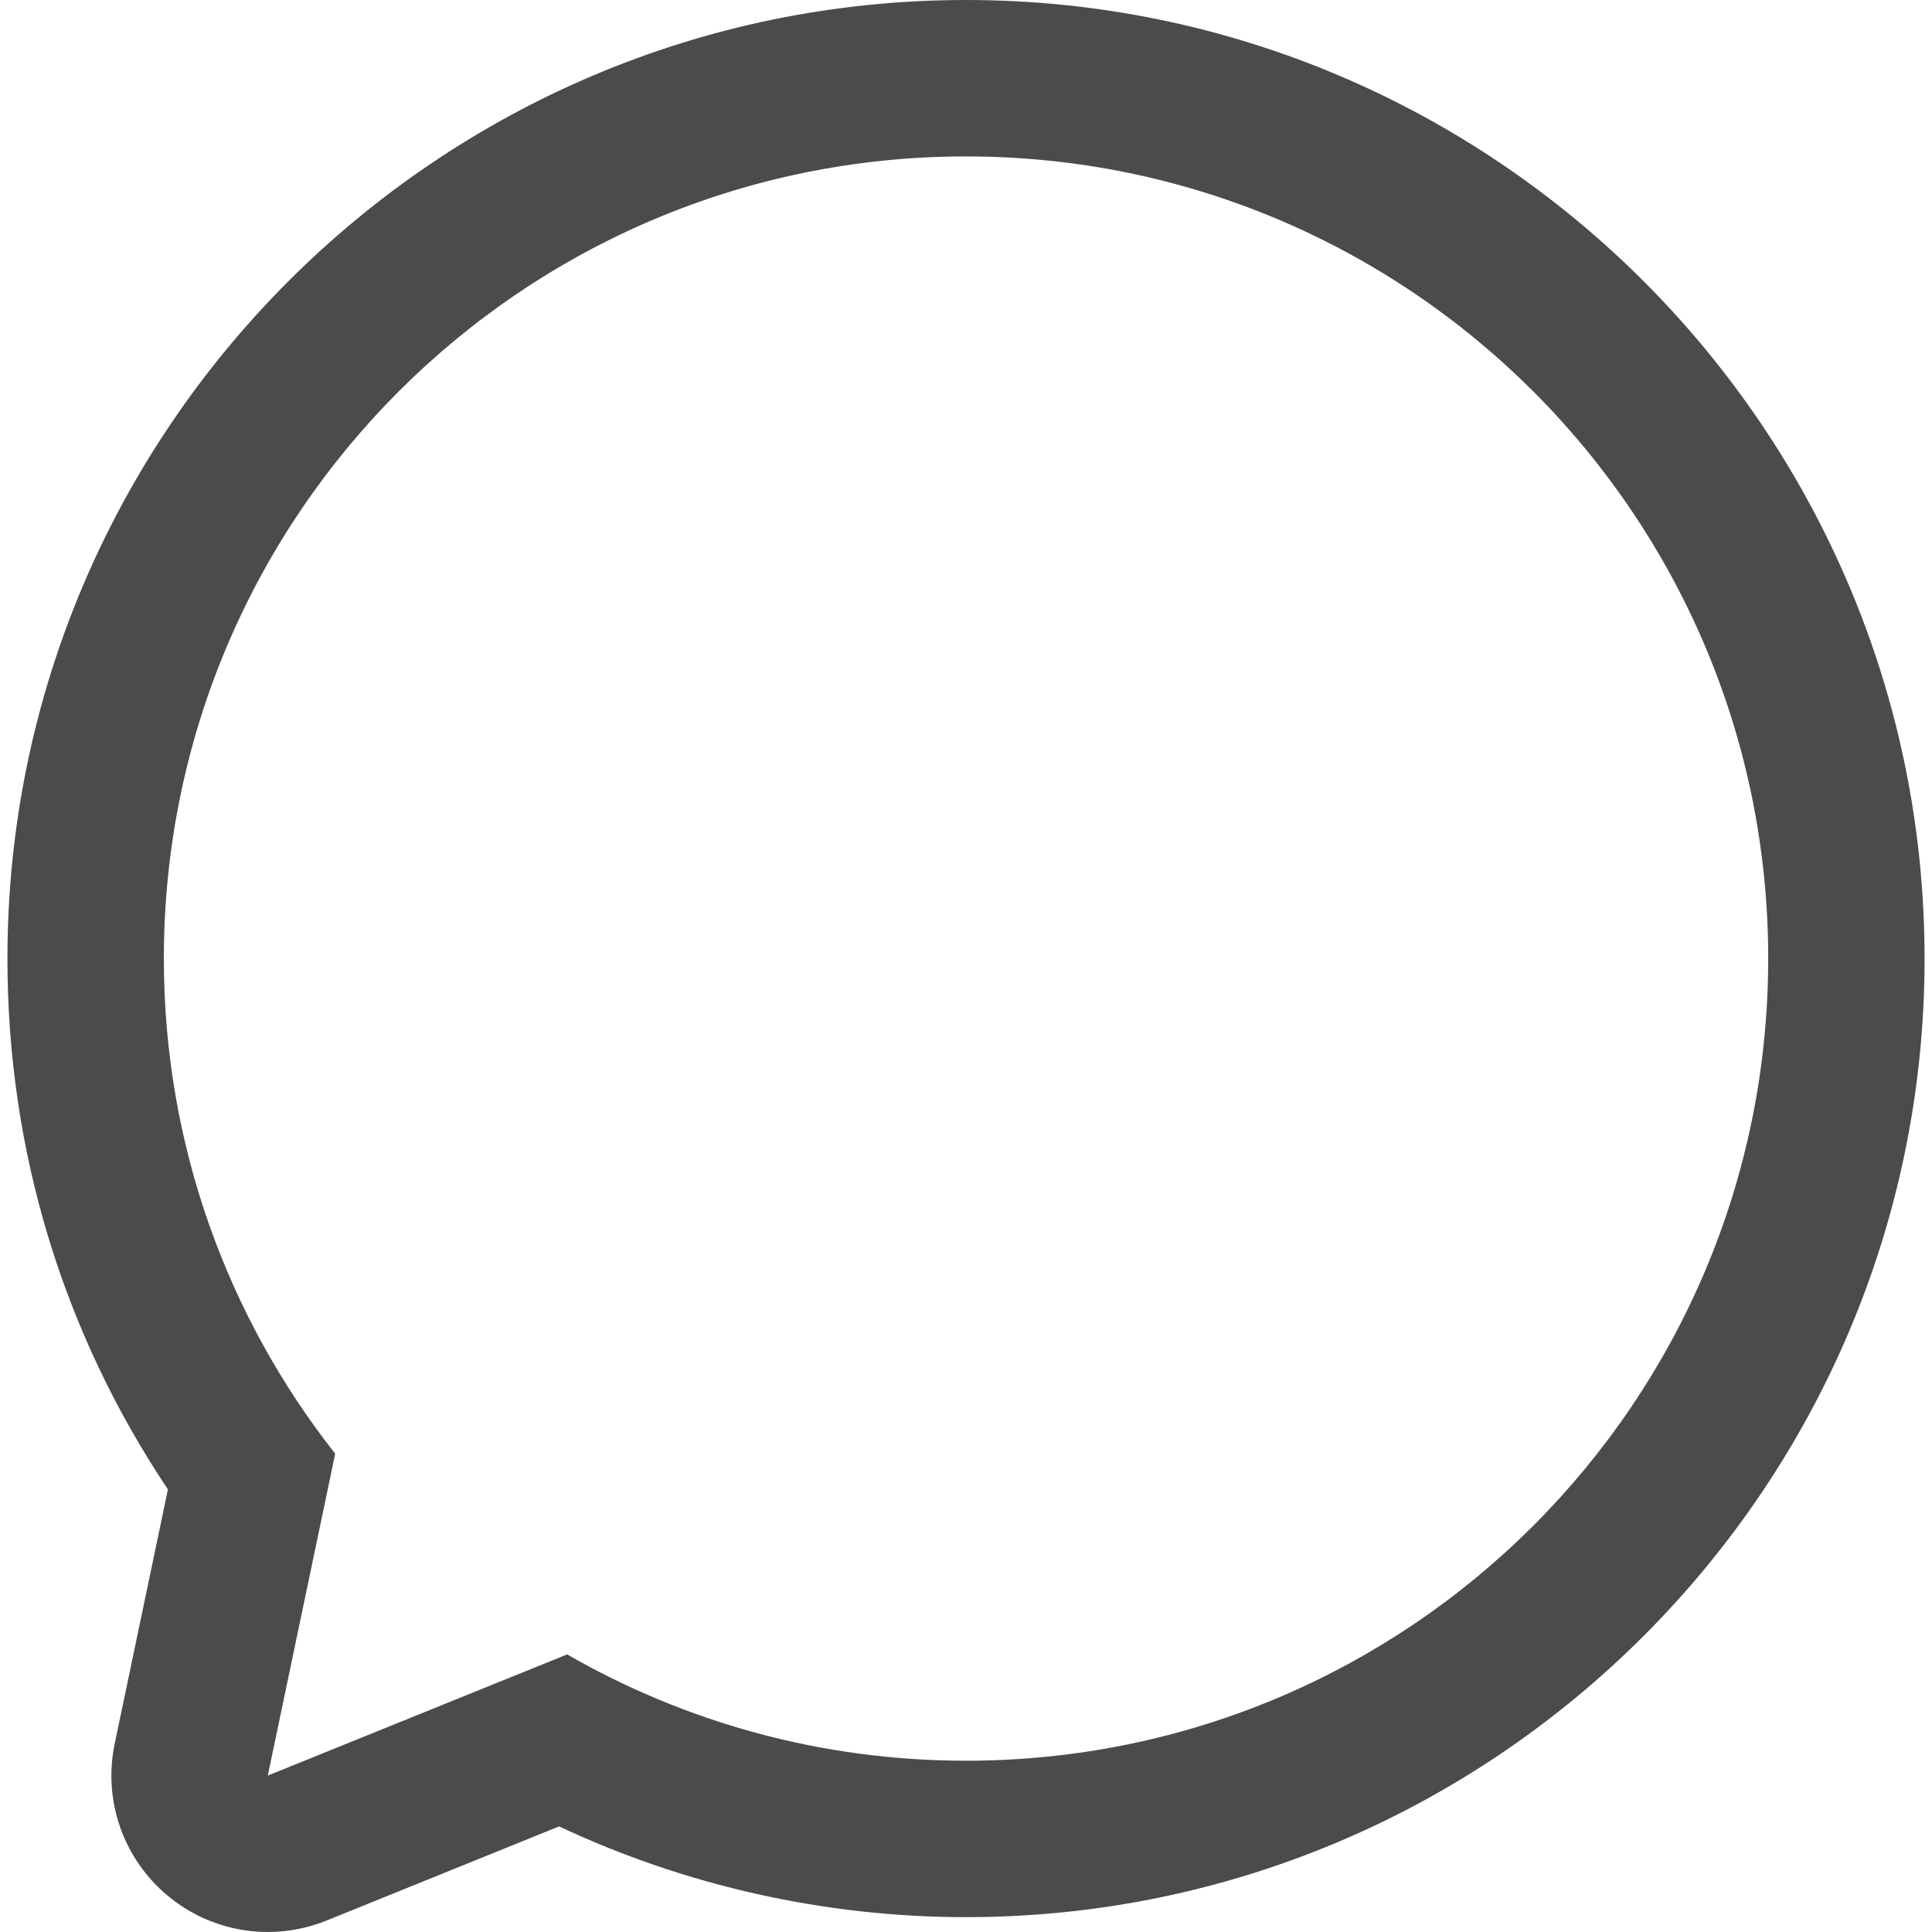
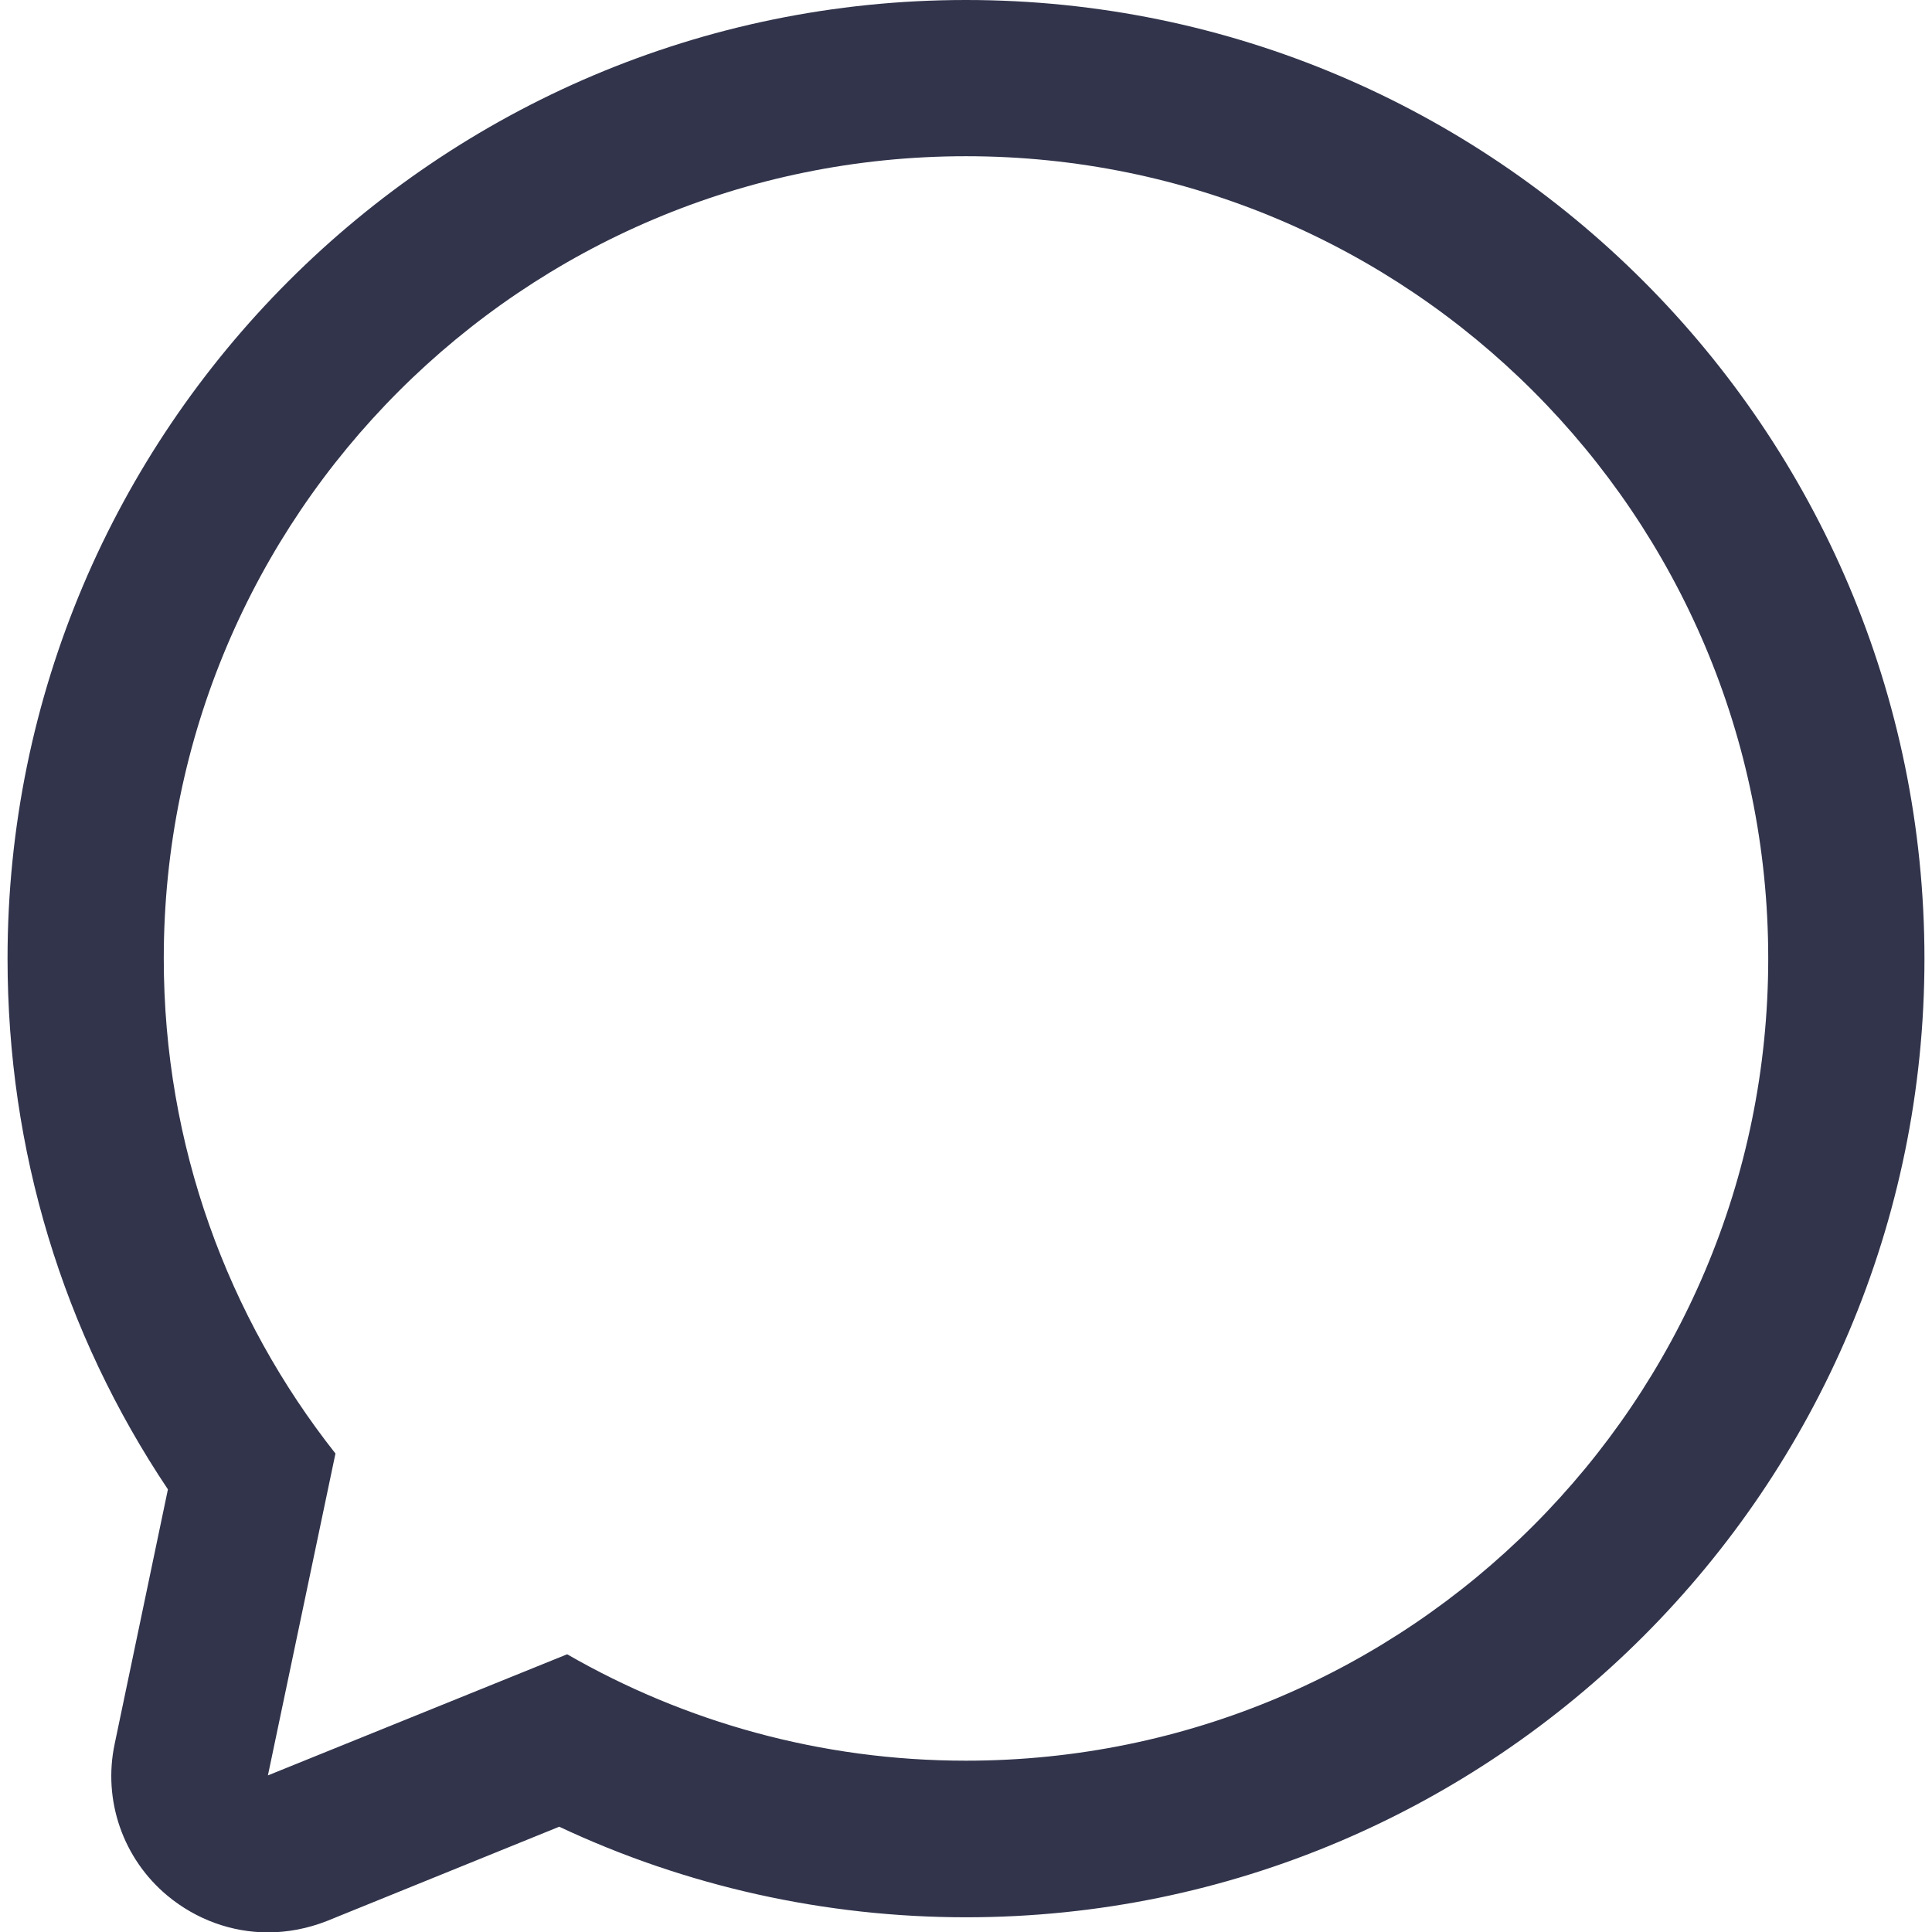
- <svg xmlns="http://www.w3.org/2000/svg" version="1.1" id="_x32_" x="0px" y="0px" width="512px" height="512px" viewBox="0 0 512 512" style="width: 256px; height: 256px; opacity: 1;" xml:space="preserve">
+ <svg xmlns="http://www.w3.org/2000/svg" version="1.1" id="_x32_" x="0px" y="0px" viewBox="0 0 512 512" style="enable-background:new 0 0 512 512;" xml:space="preserve">
  <style type="text/css">
- 
- 	.st0{fill:#4B4B4B;}
- 
+ 	.st0{fill:#31344B;}
</style>
  <g>
-     <path class="st0" d="M256,0C115.938,0,1.969,113.969,1.969,254.031c0,50.75,14.641,98.984,42.531,140.672l-14.094,67.359   c-3.156,14.969,2.234,30.469,13.984,40.281C51.969,508.688,61.422,512,70.969,512c5.25,0,10.531-1,15.563-3.031l61.625-24.953   c33.641,15.781,70.531,24.047,107.844,24.047c140.078,0,254.031-113.953,254.031-254.031C510.031,113.969,396.078,0,256,0z    M256,466.609c-38.5,0-74.563-10.281-105.703-28.172l-79.328,32.109l17.859-85.297c-28.422-36.125-45.406-81.672-45.406-131.219   c0-117.406,95.172-212.578,212.578-212.578s212.594,95.172,212.594,212.578S373.406,466.609,256,466.609z" style="fill: rgb(75, 75, 75);" />
+     <path class="st0" d="M256,0C115.9,0,2,114,2,254c0,50.8,14.6,99,42.5,140.7l-14.1,67.4c-3.2,15,2.2,30.5,14,40.3   c7.6,6.3,17,9.7,26.6,9.7c5.2,0,10.5-1,15.6-3l61.6-25c33.6,15.8,70.5,24,107.8,24c140.1,0,254-114,254-254C510,114,396.1,0,256,0z    M256,466.6c-38.5,0-74.6-10.3-105.7-28.2L71,470.5l17.9-85.3C60.4,349.1,43.4,303.6,43.4,254c0-117.4,95.2-212.6,212.6-212.6   S468.6,136.6,468.6,254S373.4,466.6,256,466.6z" />
  </g>
</svg>
